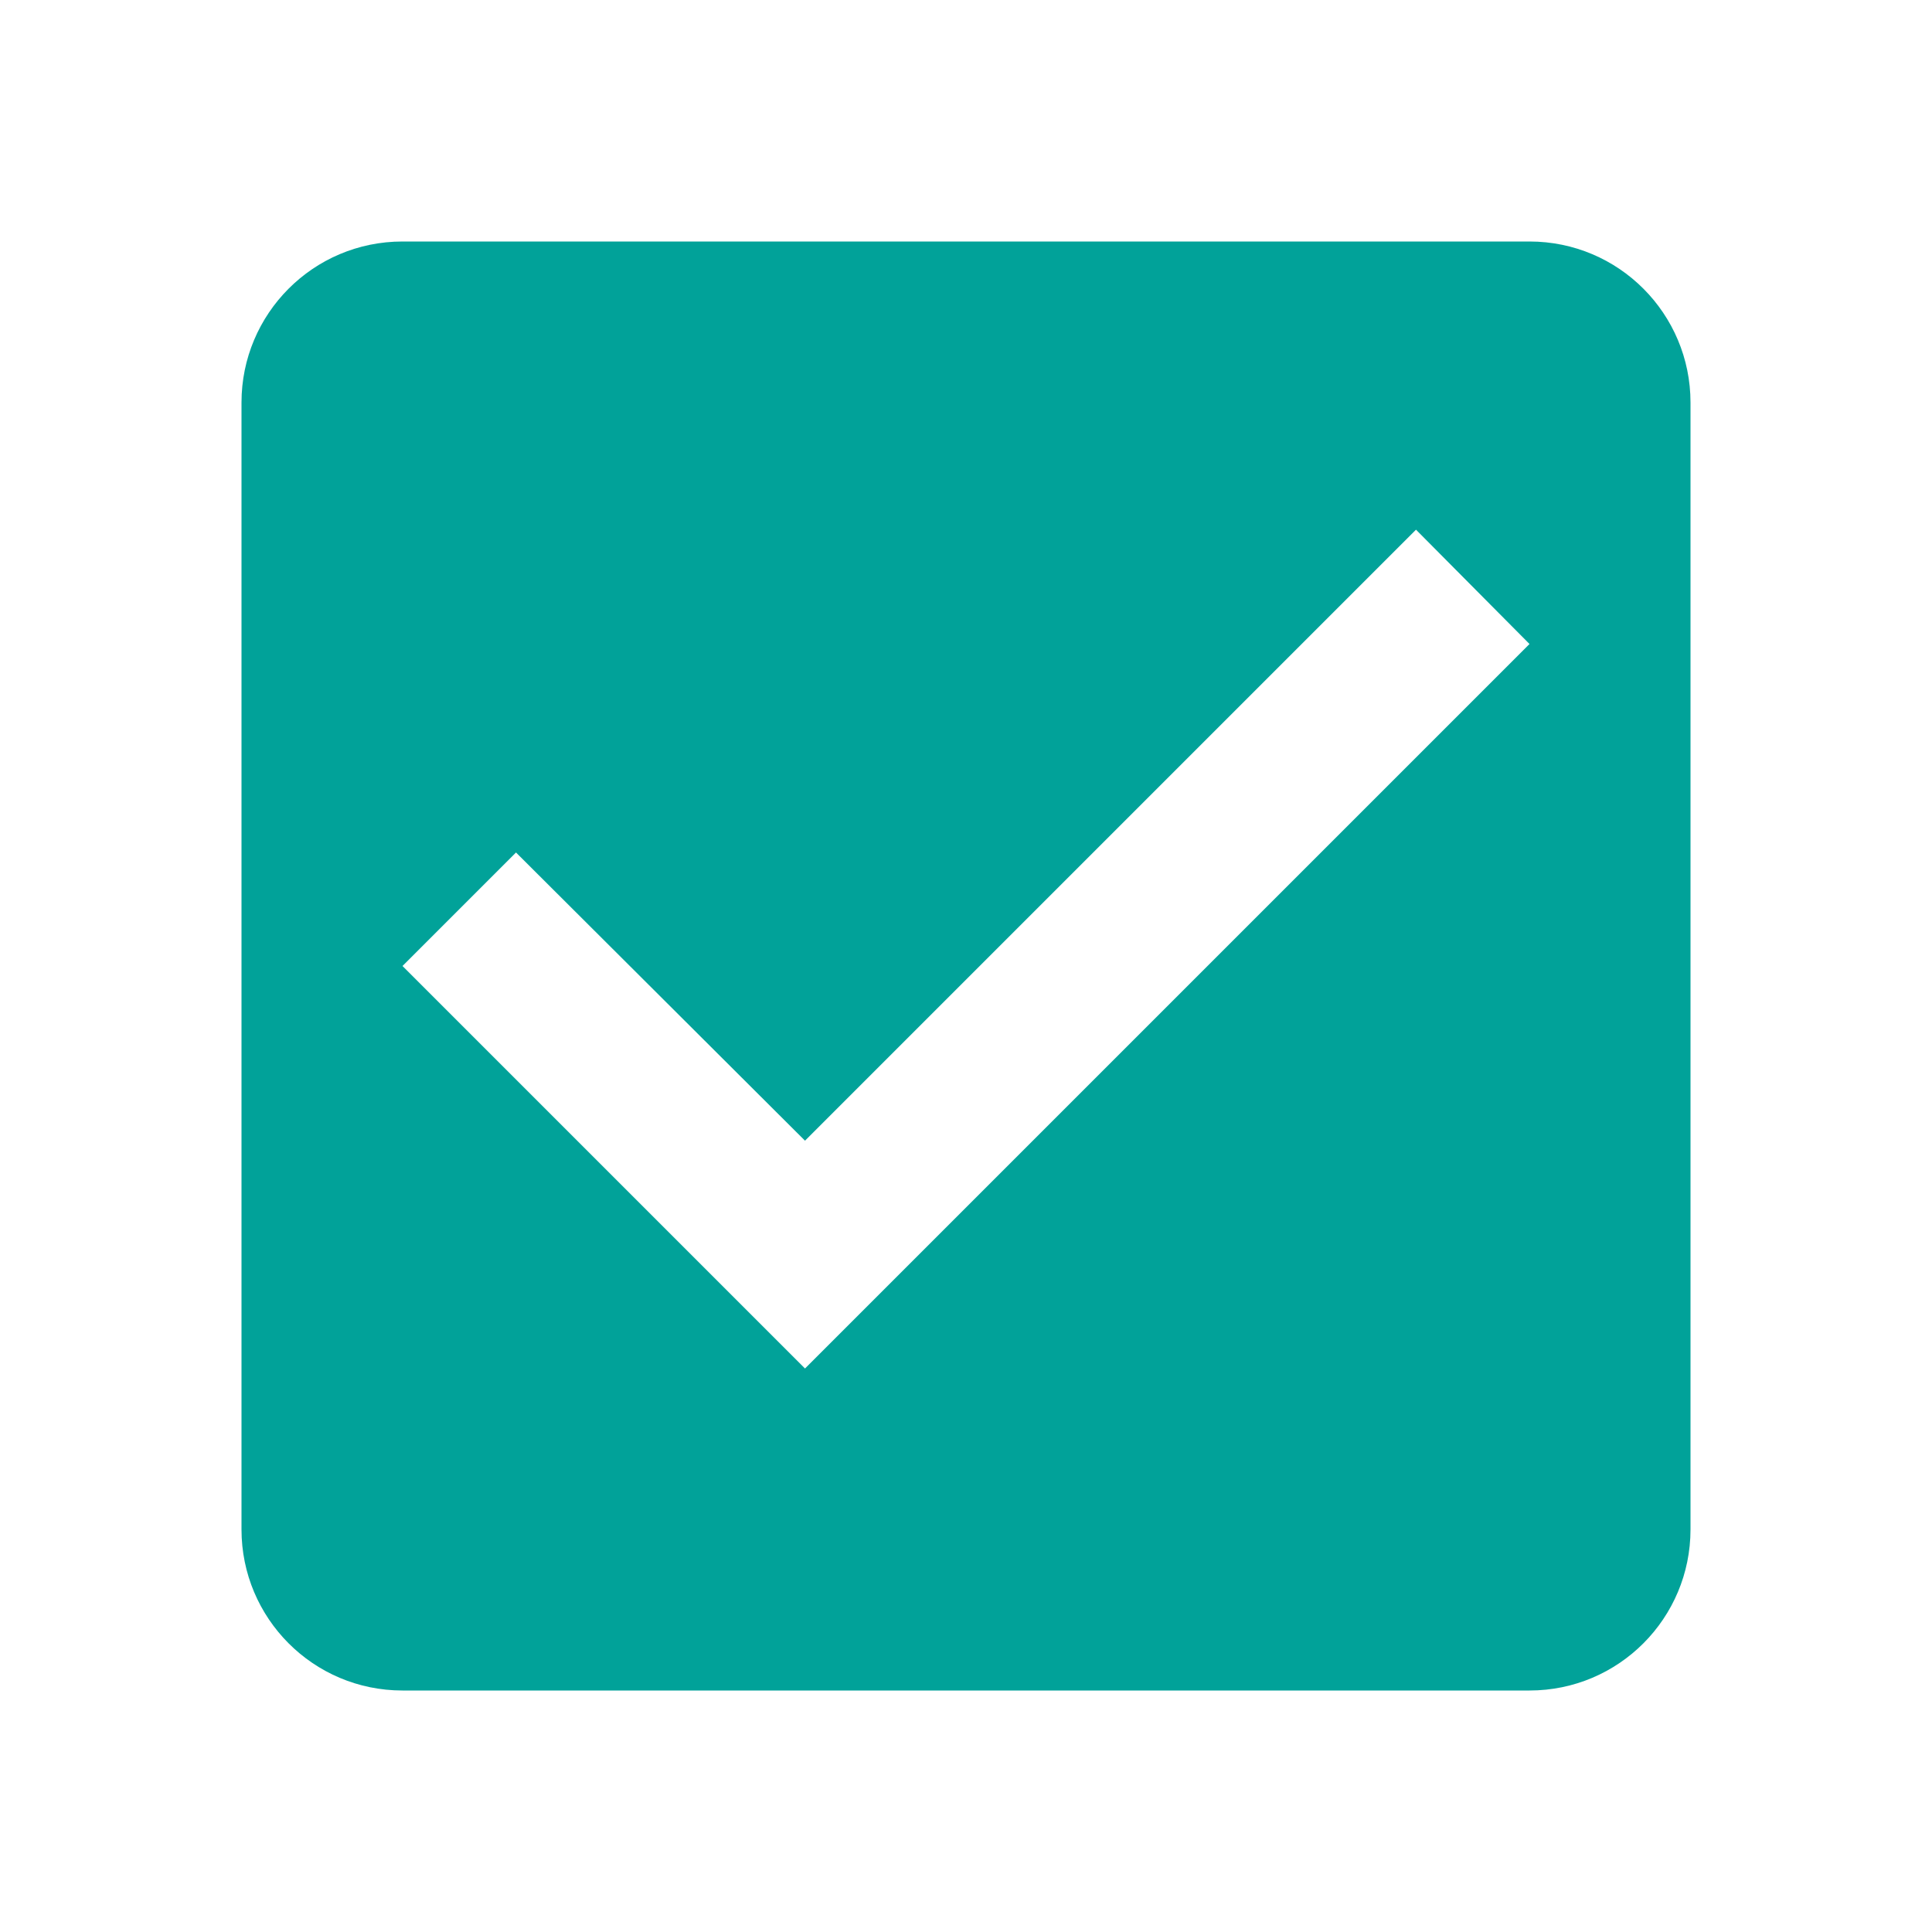
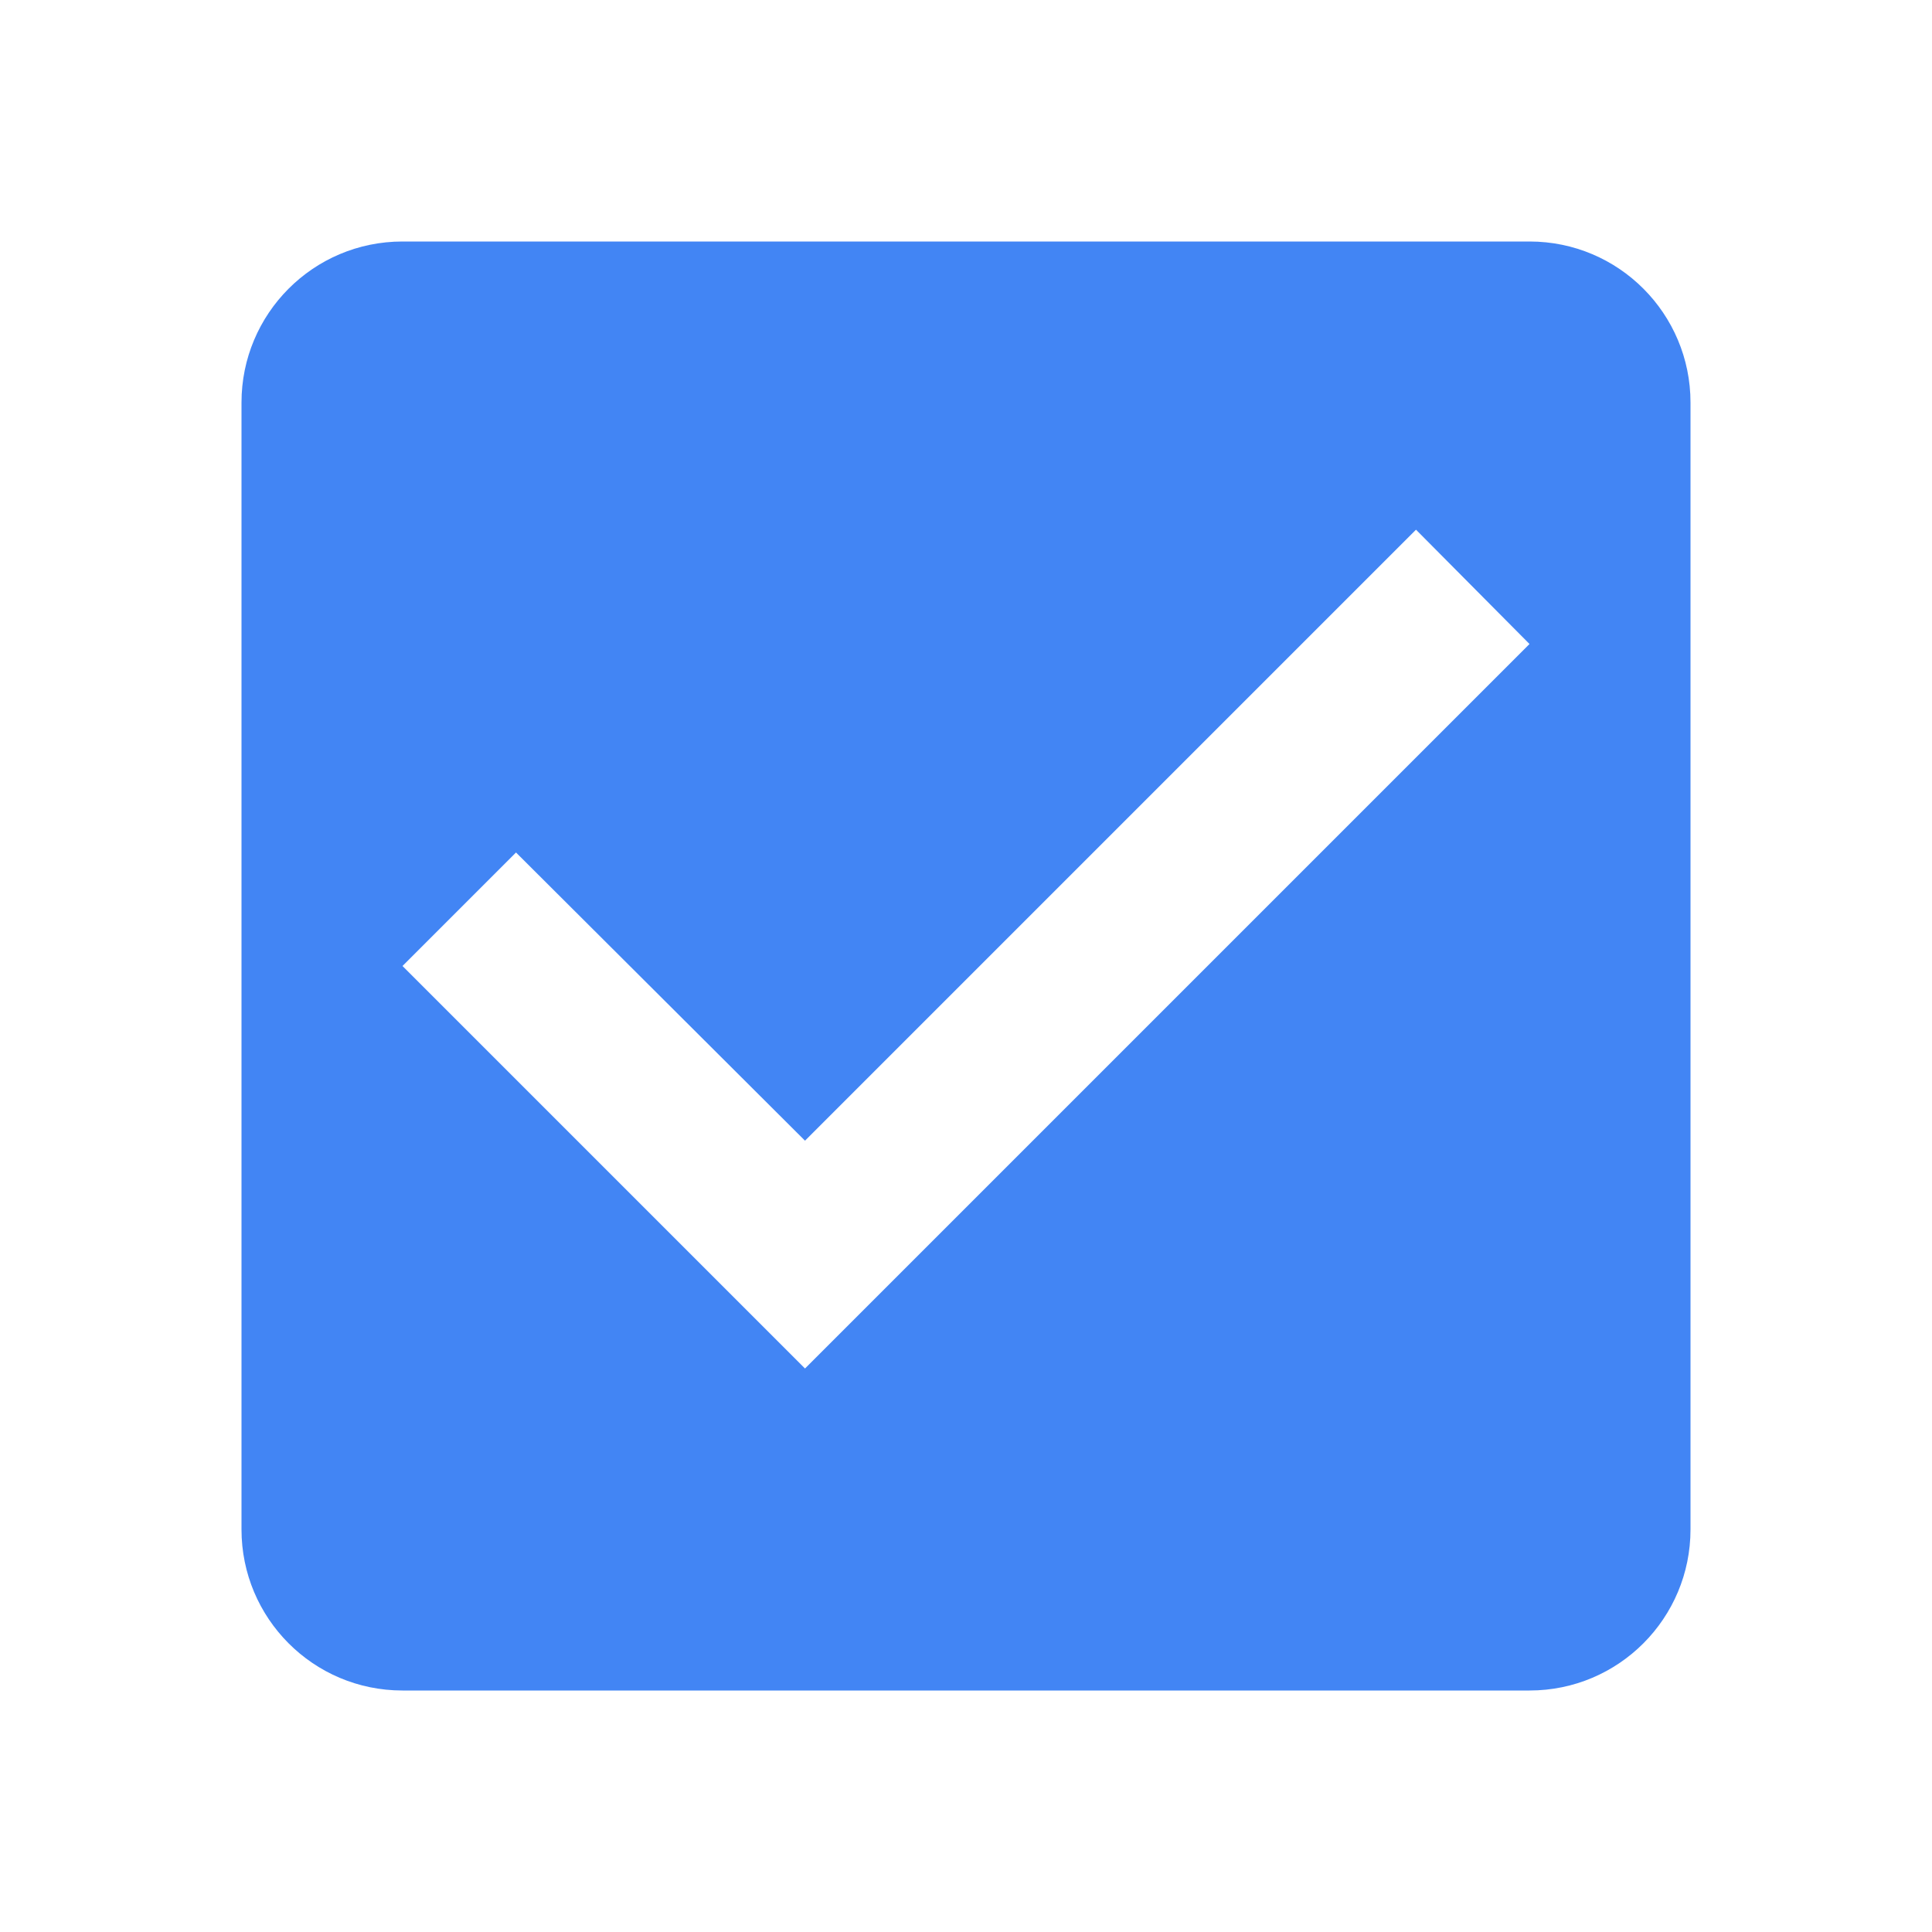
<svg xmlns="http://www.w3.org/2000/svg" width="24" height="24" viewBox="0 0 24 24">
-   <path d="M19 3H5c-1.11 0-2 .9-2 2v14c0 1.1.89 2 2 2h14c1.11 0 2-.9 2-2V5c0-1.1-.89-2-2-2zm-9 14l-5-5 1.41-1.41L10 14.17l7.59-7.59L19 8l-9 9z" fill="#01A299" />
+   <path d="M19 3H5c-1.11 0-2 .9-2 2v14c0 1.1.89 2 2 2h14c1.11 0 2-.9 2-2V5c0-1.1-.89-2-2-2zm-9 14l-5-5 1.41-1.41L10 14.17l7.59-7.59L19 8l-9 9z" fill="#4285F4" />
</svg>
